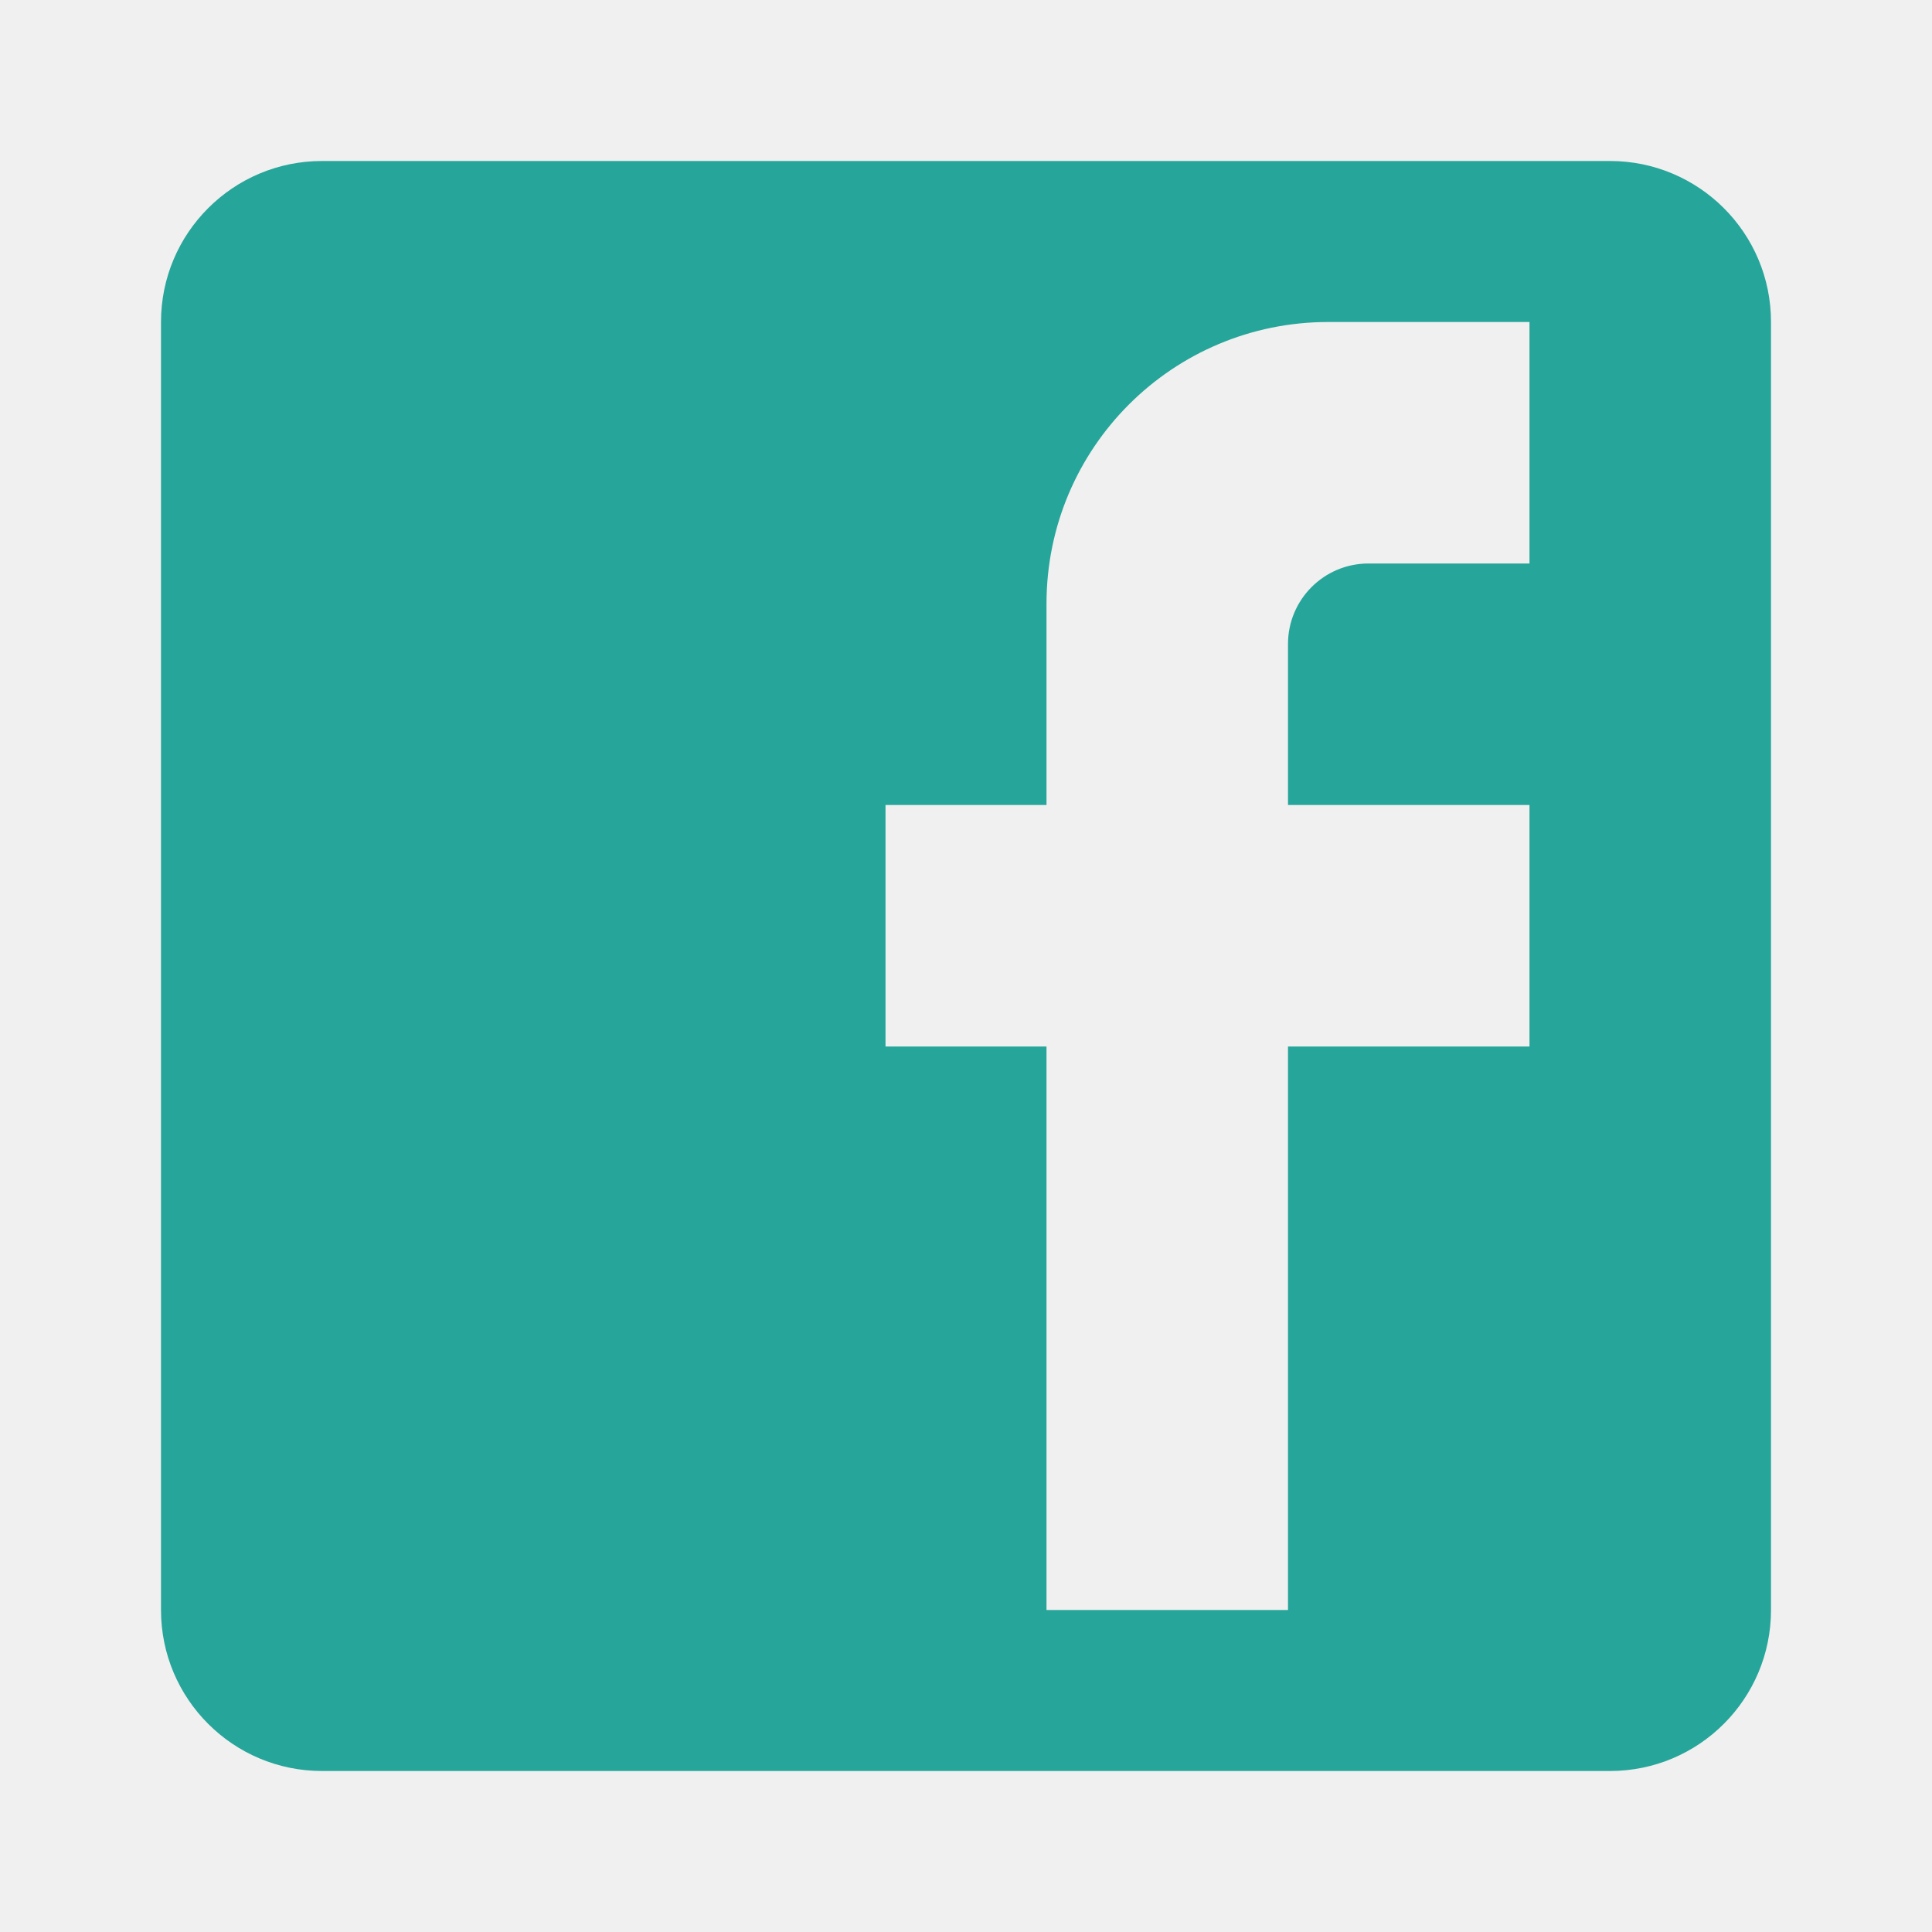
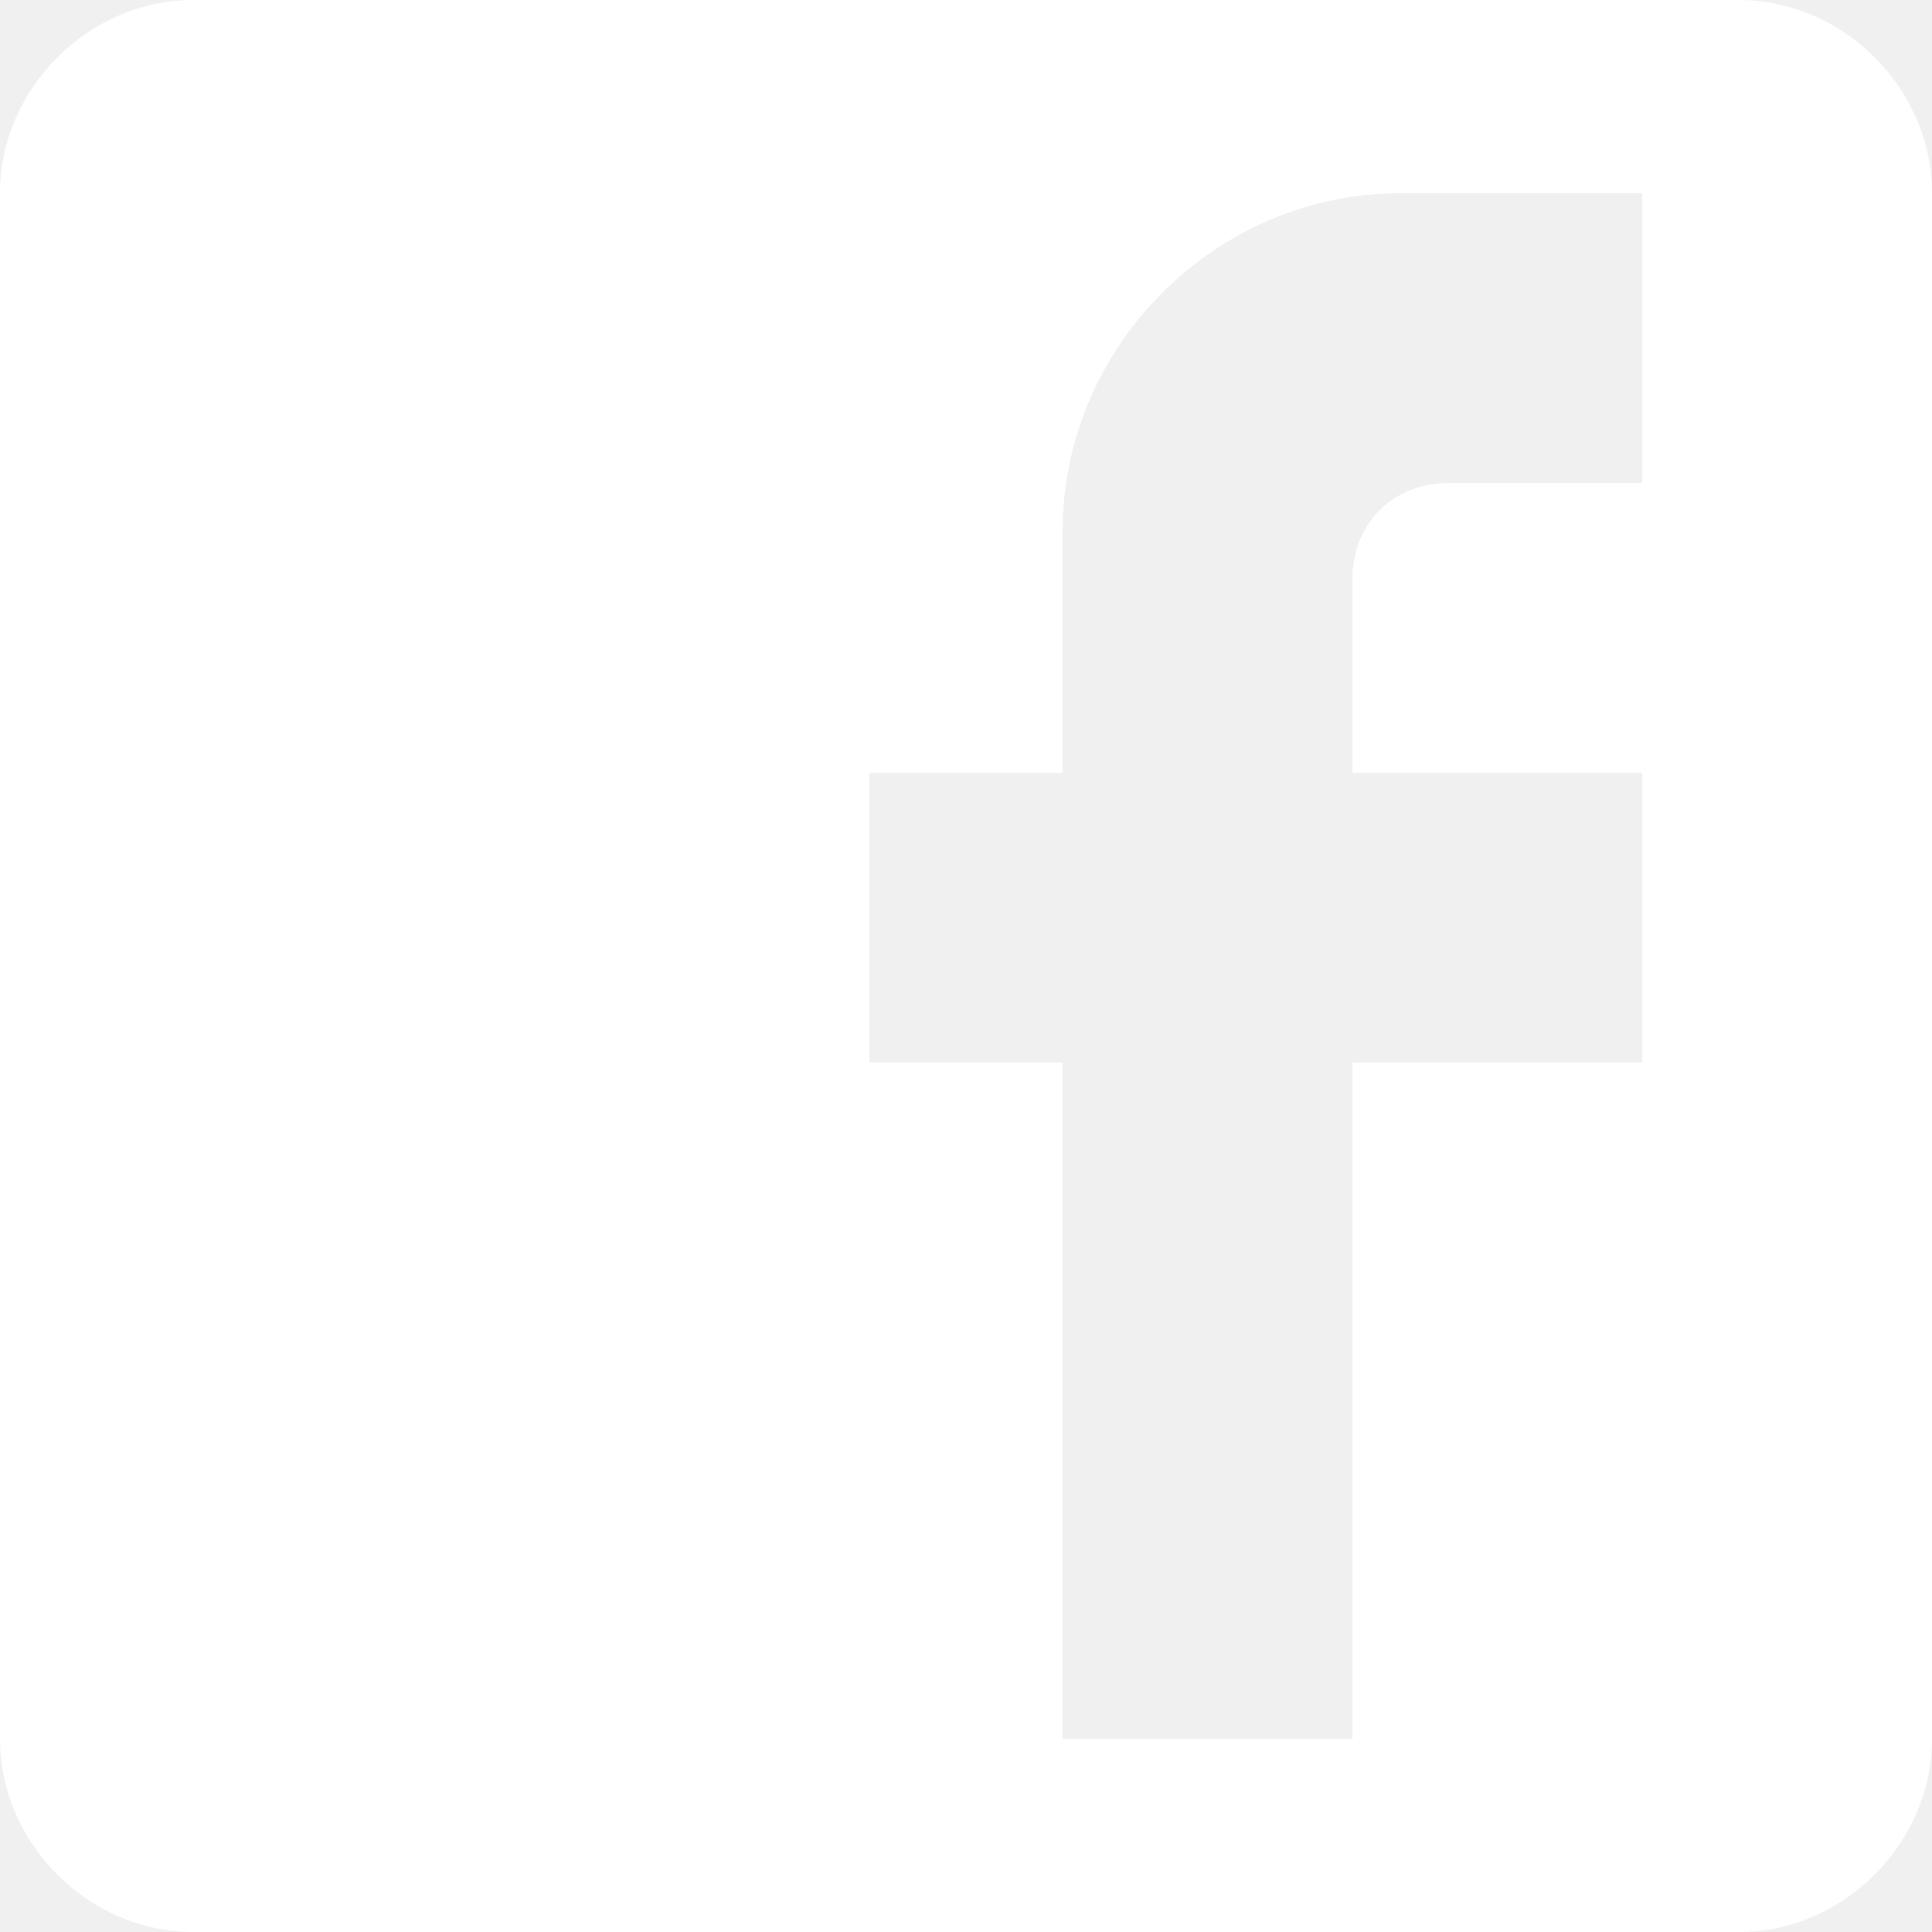
- <svg xmlns="http://www.w3.org/2000/svg" version="1.1" width="24" height="24" viewBox="0 0 24 24">
-   <path fill="#26a59a" d="M19,4V7H17A1,1 0 0,0 16,8V10H19V13H16V20H13V13H11V10H13V7.5C13,5.56 14.57,4 16.5,4M20,2H4A2,2 0 0,0 2,4V20A2,2 0 0,0 4,22H20A2,2 0 0,0 22,20V4C22,2.89 21.1,2 20,2Z" />
+ <svg xmlns="http://www.w3.org/2000/svg" version="1.1" id="Layer_1" x="0px" y="0px" viewBox="0 0 24 24" enable-background="new 0 0 24 24" xml:space="preserve">
+   <path fill="#ffffff" d="M20.4,2.4V6H18c-0.7,0-1.2,0.5-1.2,1.2v2.4h3.6v3.6h-3.6v8.4h-3.6v-8.4h-2.4V9.6h2.4v-3  c0-2.3,1.9-4.2,4.2-4.2 M21.6,0H2.4C1.1,0,0,1.1,0,2.4v19.2C0,22.9,1.1,24,2.4,24h19.2c1.3,0,2.4-1.1,2.4-2.4V2.4  C24,1.1,22.9,0,21.6,0z" />
</svg>
